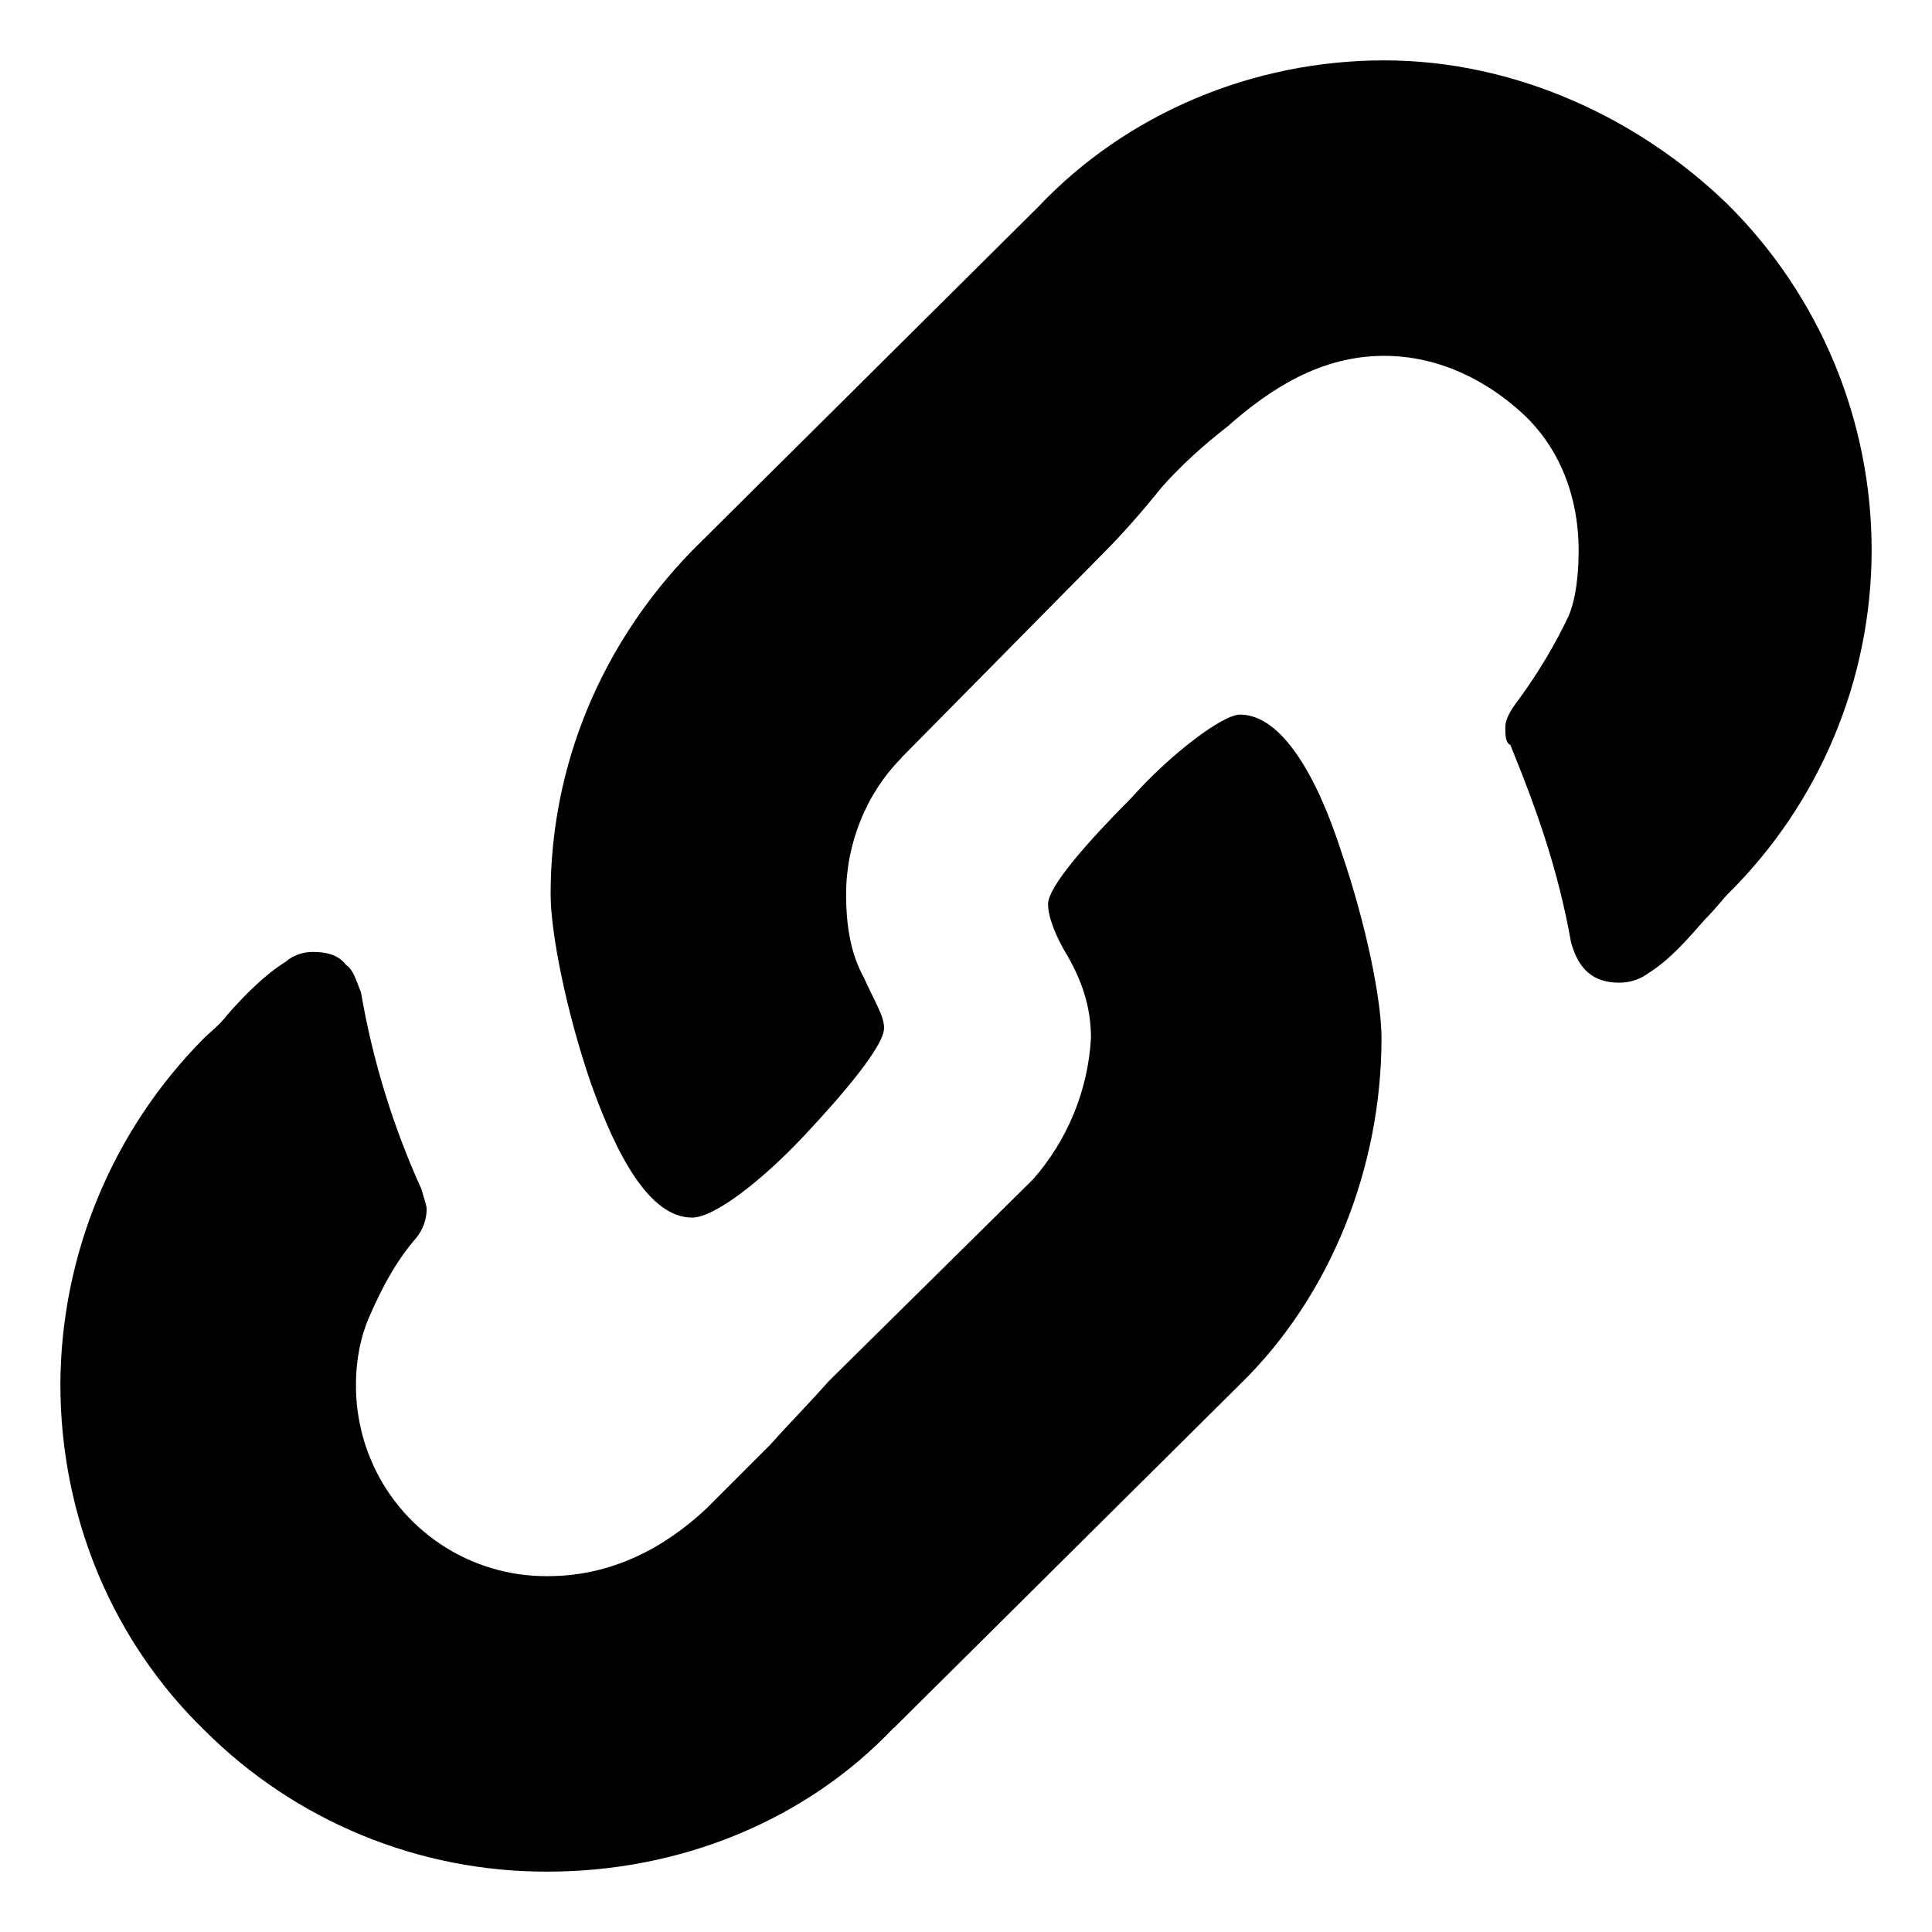
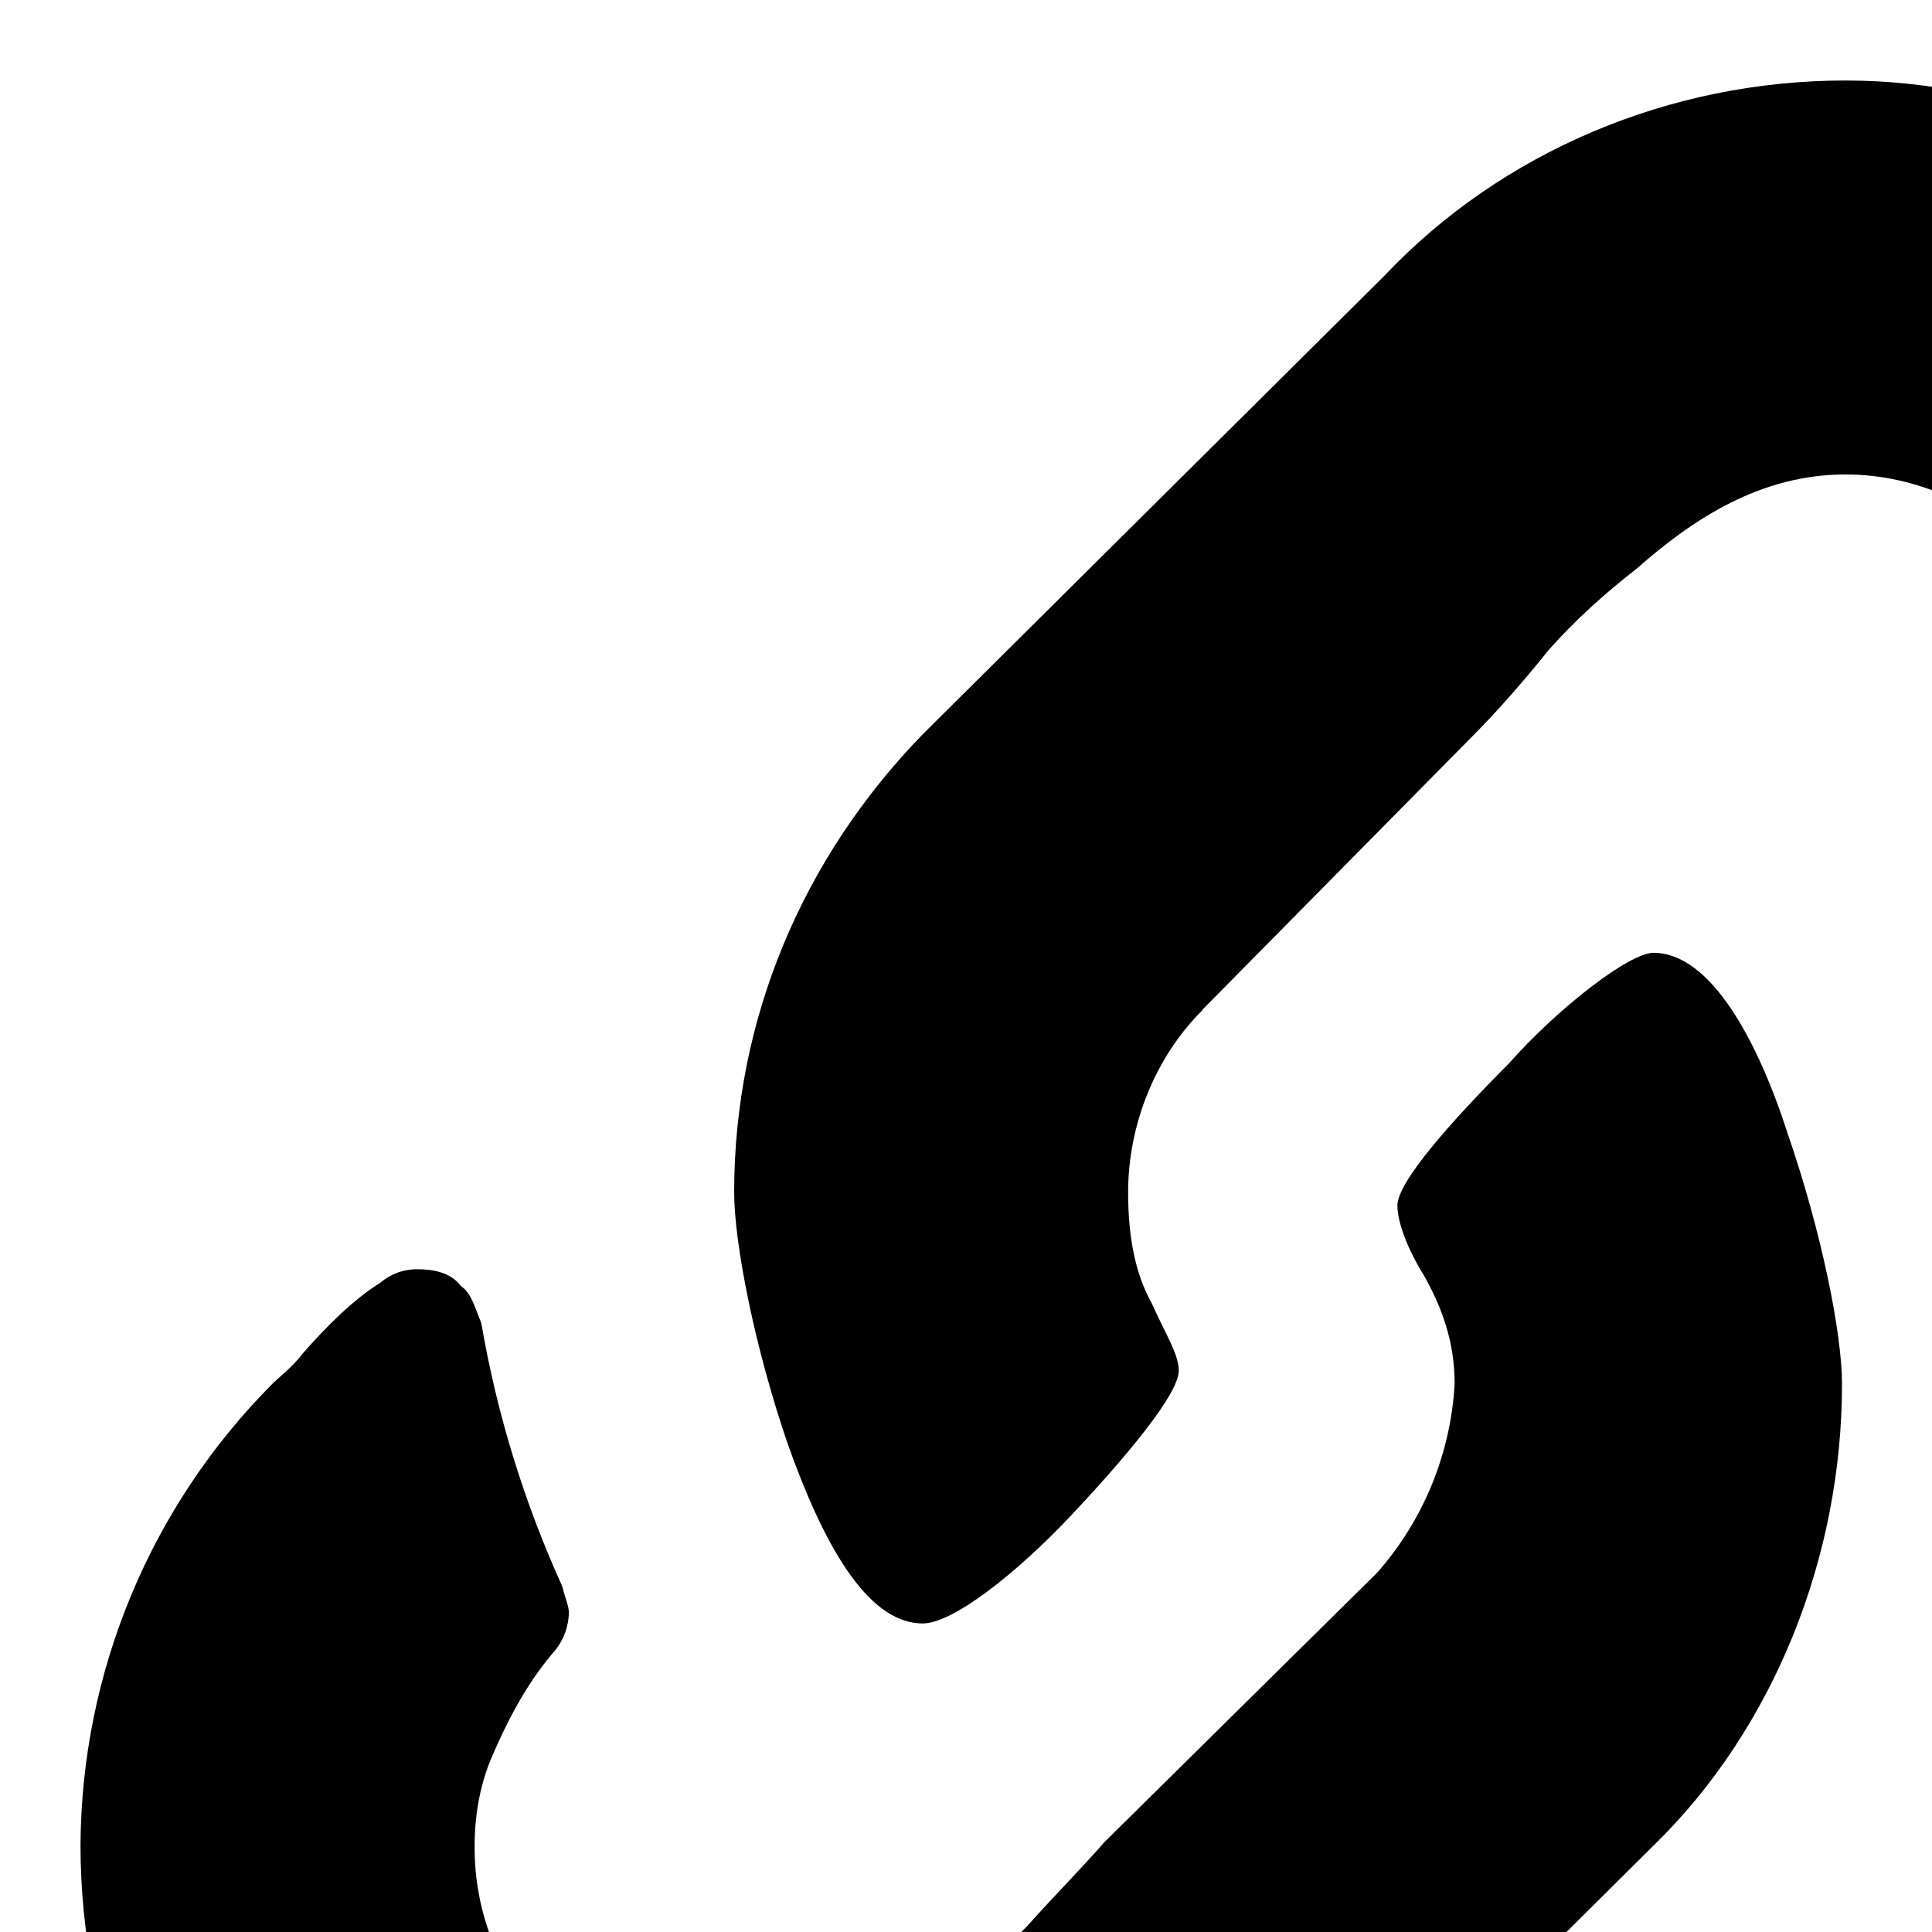
- <svg xmlns="http://www.w3.org/2000/svg" class="svg-icon" viewBox="0 0 32 32" fill="currentColor">
+ <svg xmlns="http://www.w3.org/2000/svg" class="svg-icon" viewBox="0 0 24 24" fill="currentColor">
  <path d="m14.932 12.548 3.347-3.39c.293-.293.628-.67.963-1.088.334-.377.71-.711 1.088-1.005.711-.628 1.548-1.171 2.595-1.171.92 0 1.715.419 2.301.962.586.544.921 1.34.921 2.261 0 .376-.041.796-.167 1.089-.224.47-.49.918-.796 1.339-.125.167-.251.335-.251.502 0 .126 0 .252.084.293.46 1.13.795 2.094 1.004 3.266.126.46.376.67.795.67a.801.801 0 0 0 .502-.168c.335-.21.628-.544.921-.879.168-.167.294-.335.377-.419A8.011 8.011 0 0 0 31 9.118a8.067 8.067 0 0 0-2.384-5.733C27.15 1.962 25.102 1 22.926 1c-2.175 0-4.268.879-5.731 2.428L11.464 9.12C9.958 10.668 9.12 12.677 9.12 14.81c0 .629.252 1.926.67 3.14.418 1.171.962 2.217 1.673 2.217.376 0 1.171-.628 1.84-1.339.67-.711 1.34-1.507 1.34-1.8 0-.209-.168-.46-.335-.837-.21-.376-.294-.837-.294-1.38 0-.838.335-1.675.921-2.261l-.004-.003Zm-.124 16.07 5.731-5.69c1.506-1.466 2.343-3.6 2.343-5.734 0-.628-.252-1.883-.67-3.098-.376-1.172-.962-2.26-1.673-2.26-.293 0-1.171.67-1.8 1.38-.71.712-1.38 1.466-1.38 1.759 0 .209.126.543.335.878.209.377.376.796.376 1.34a3.875 3.875 0 0 1-.962 2.343l-3.389 3.348c-.293.335-.627.67-.962 1.046l-1.046 1.046c-.71.67-1.59 1.13-2.636 1.13a3.148 3.148 0 0 1-2.945-1.959 3.154 3.154 0 0 1-.234-1.221c0-.42.084-.796.209-1.089.251-.587.502-1.005.795-1.34a.776.776 0 0 0 .167-.46c0-.084-.041-.167-.084-.335a13.353 13.353 0 0 1-1.004-3.265c-.085-.209-.126-.376-.252-.46-.126-.168-.335-.21-.543-.21a.696.696 0 0 0-.46.168c-.336.209-.67.544-.964.879-.125.167-.293.293-.376.376A8.184 8.184 0 0 0 1 22.923c0 2.218.878 4.27 2.384 5.733A7.998 7.998 0 0 0 9.074 31c2.175 0 4.268-.837 5.731-2.385l.003.004Z" />
</svg>
